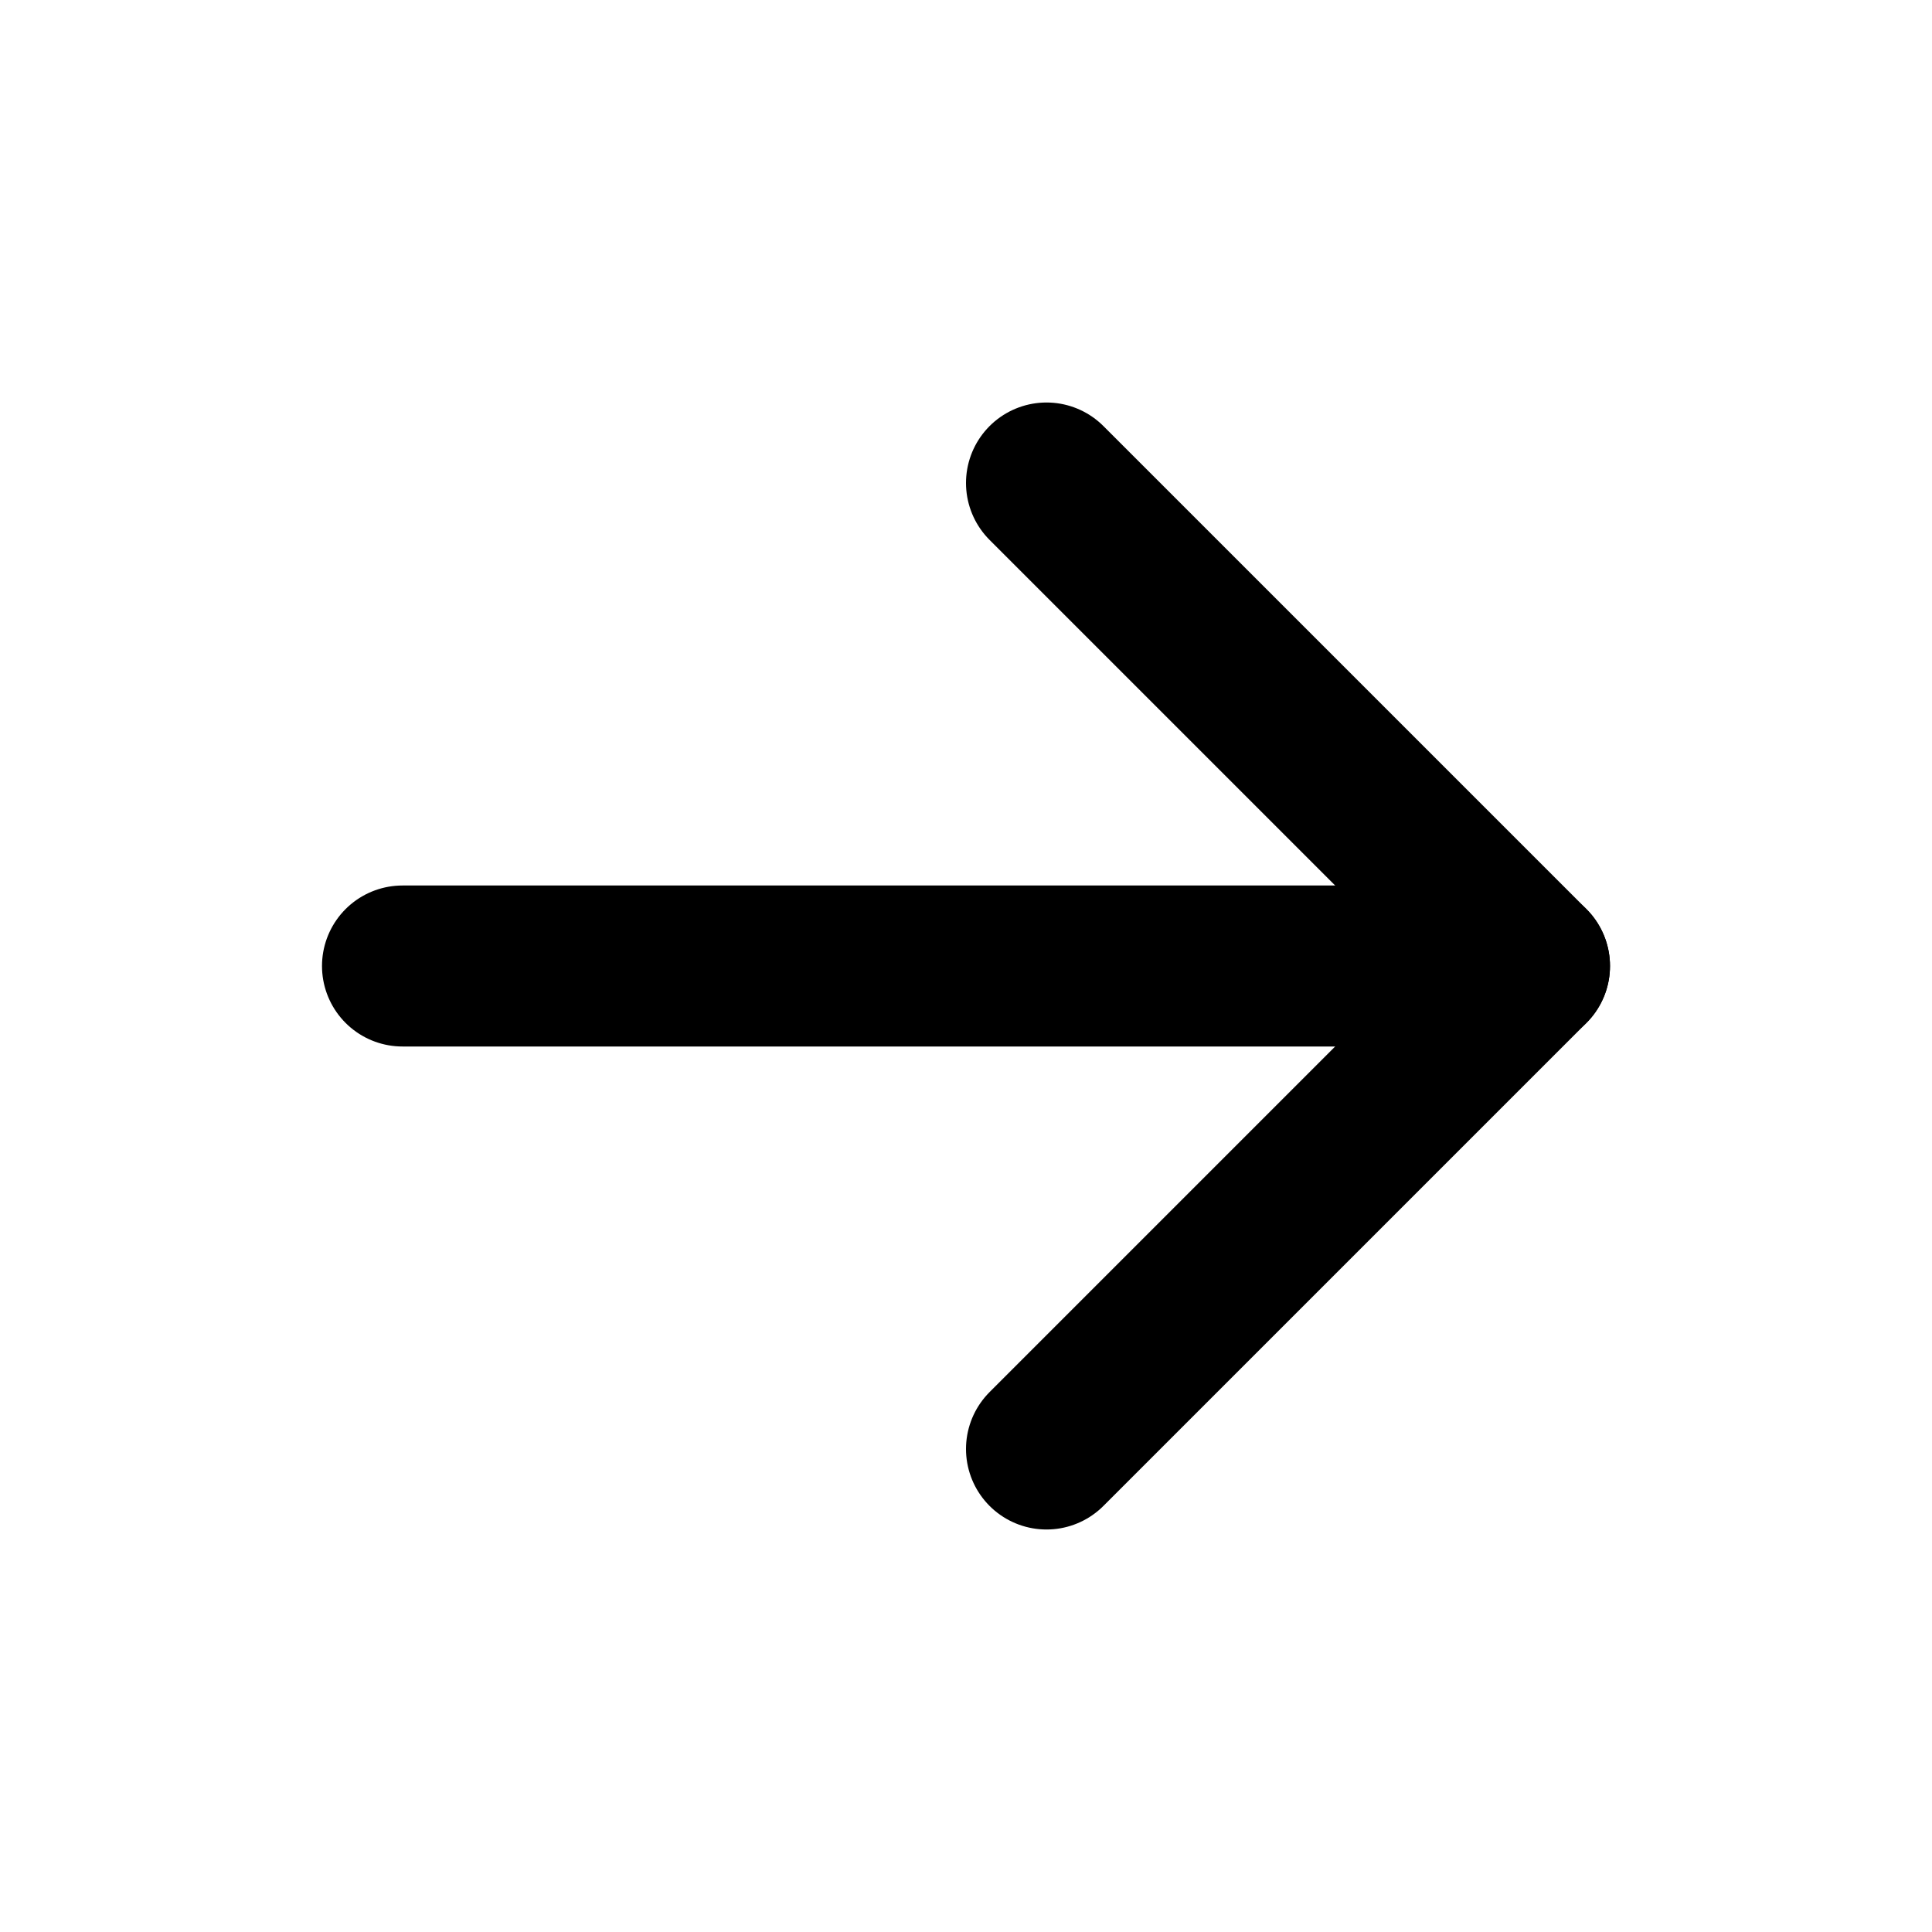
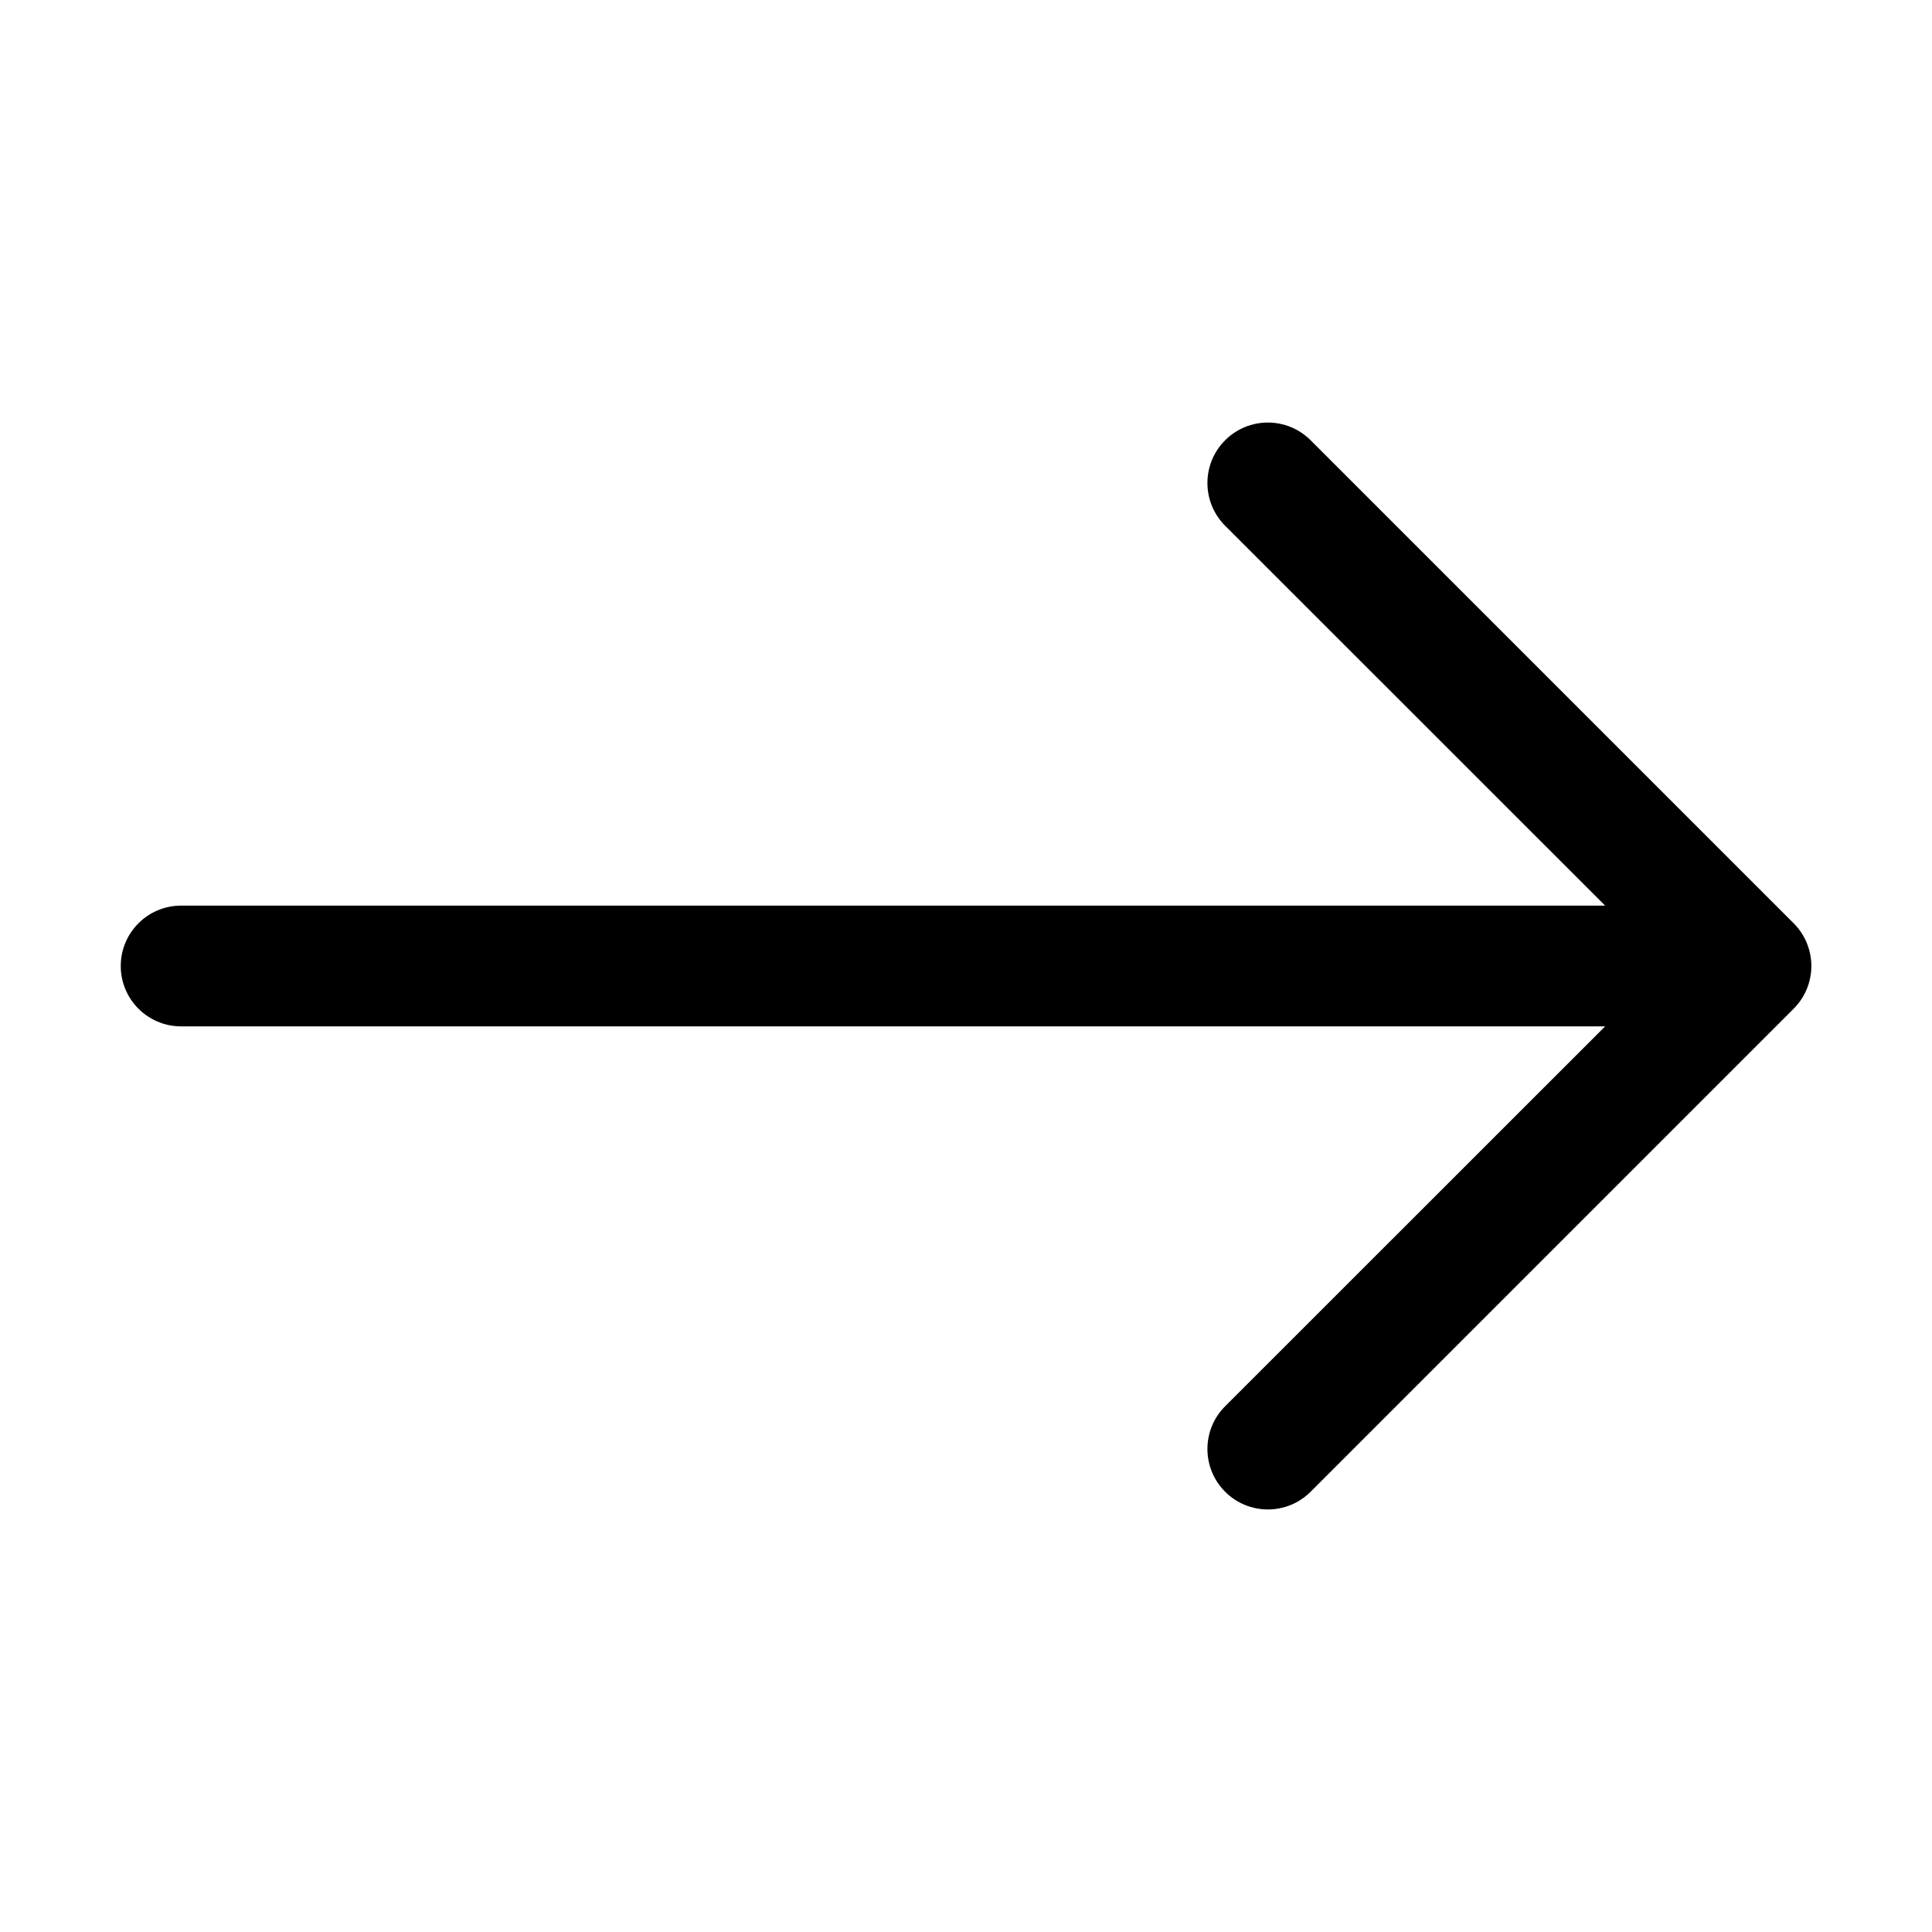
- <svg xmlns="http://www.w3.org/2000/svg" viewBox="0 0 24 24" width="24" height="24" fill="none" stroke="currentColor" stroke-width="2" stroke-linecap="round" stroke-linejoin="round" aria-hidden="true">
-   <path d="M5 12h14" />
-   <path d="m13 6 6 6-6 6" />
+ <svg xmlns="http://www.w3.org/2000/svg" aria-hidden="true" width="16" height="16" fill="currentColor" viewBox="0 0 16 16">
+   <path fill-rule="evenodd" d="M1 8a.5.5 0 0 1 .5-.5h11.793l-3.147-3.146a.5.5 0 0 1 .708-.708l4 4a.5.5 0 0 1 0 .708l-4 4a.5.5 0 0 1-.708-.708L13.293 8.5H1.5A.5.5 0 0 1 1 8" />
</svg>
